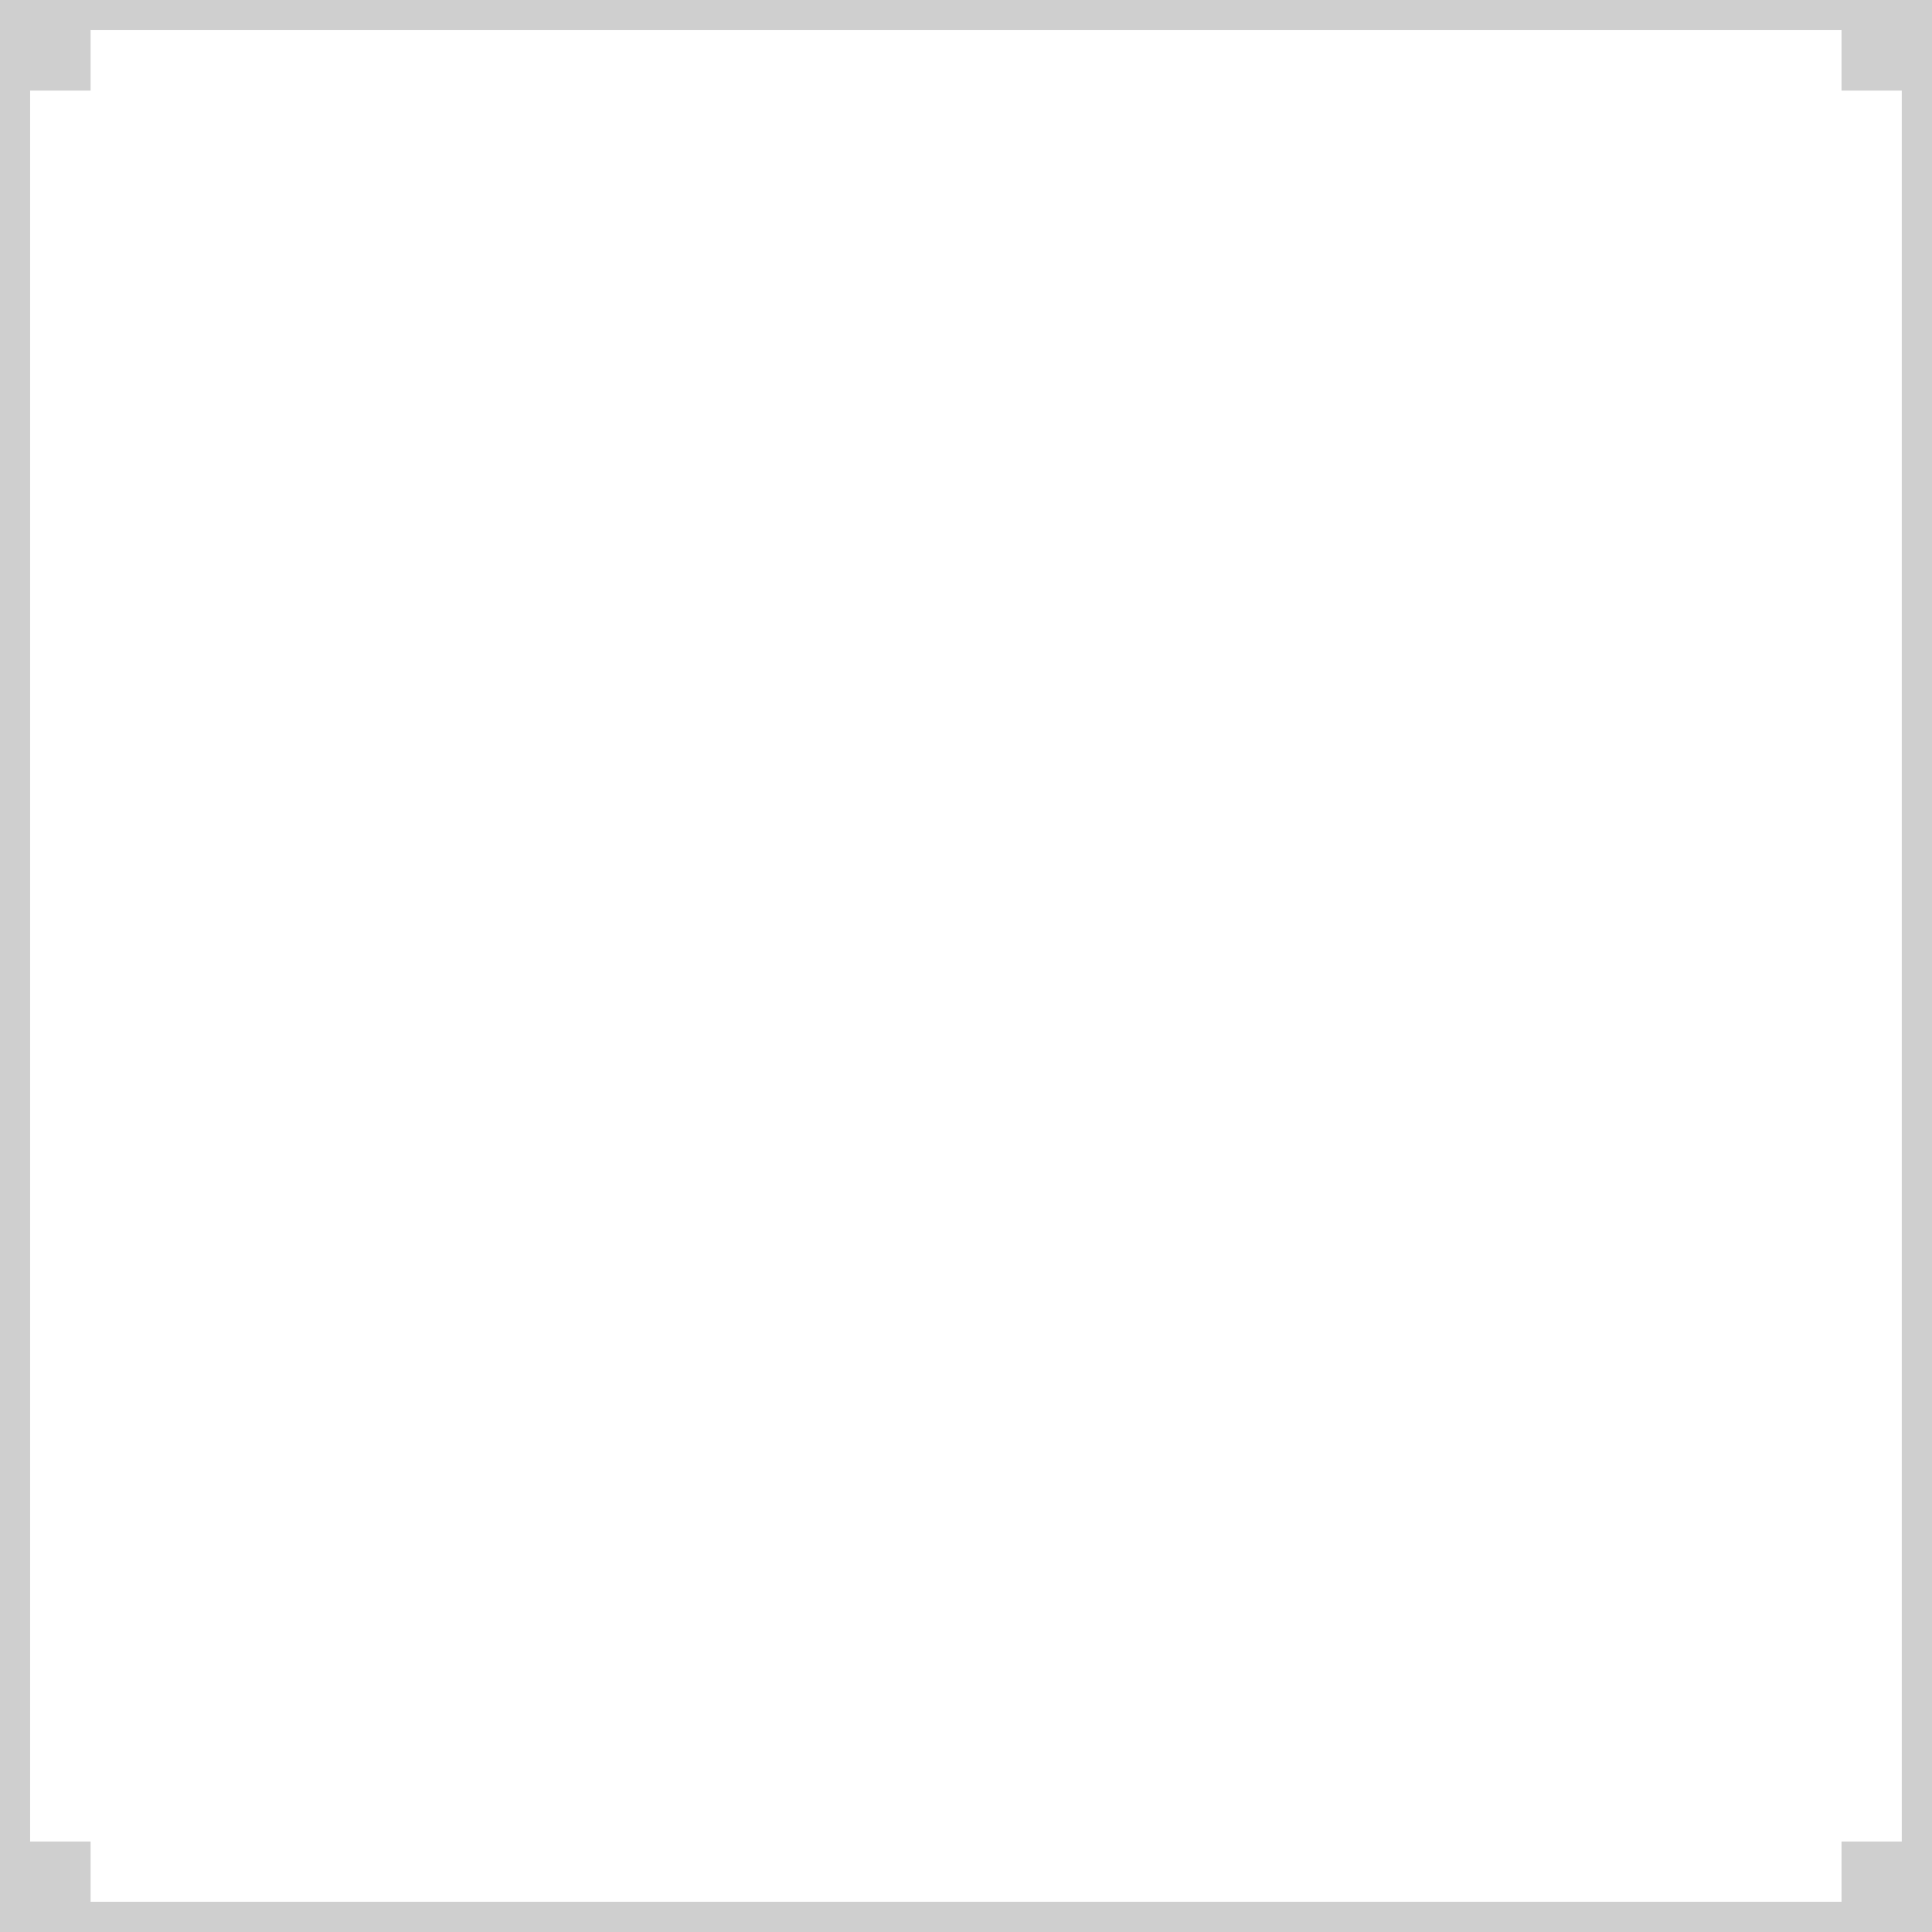
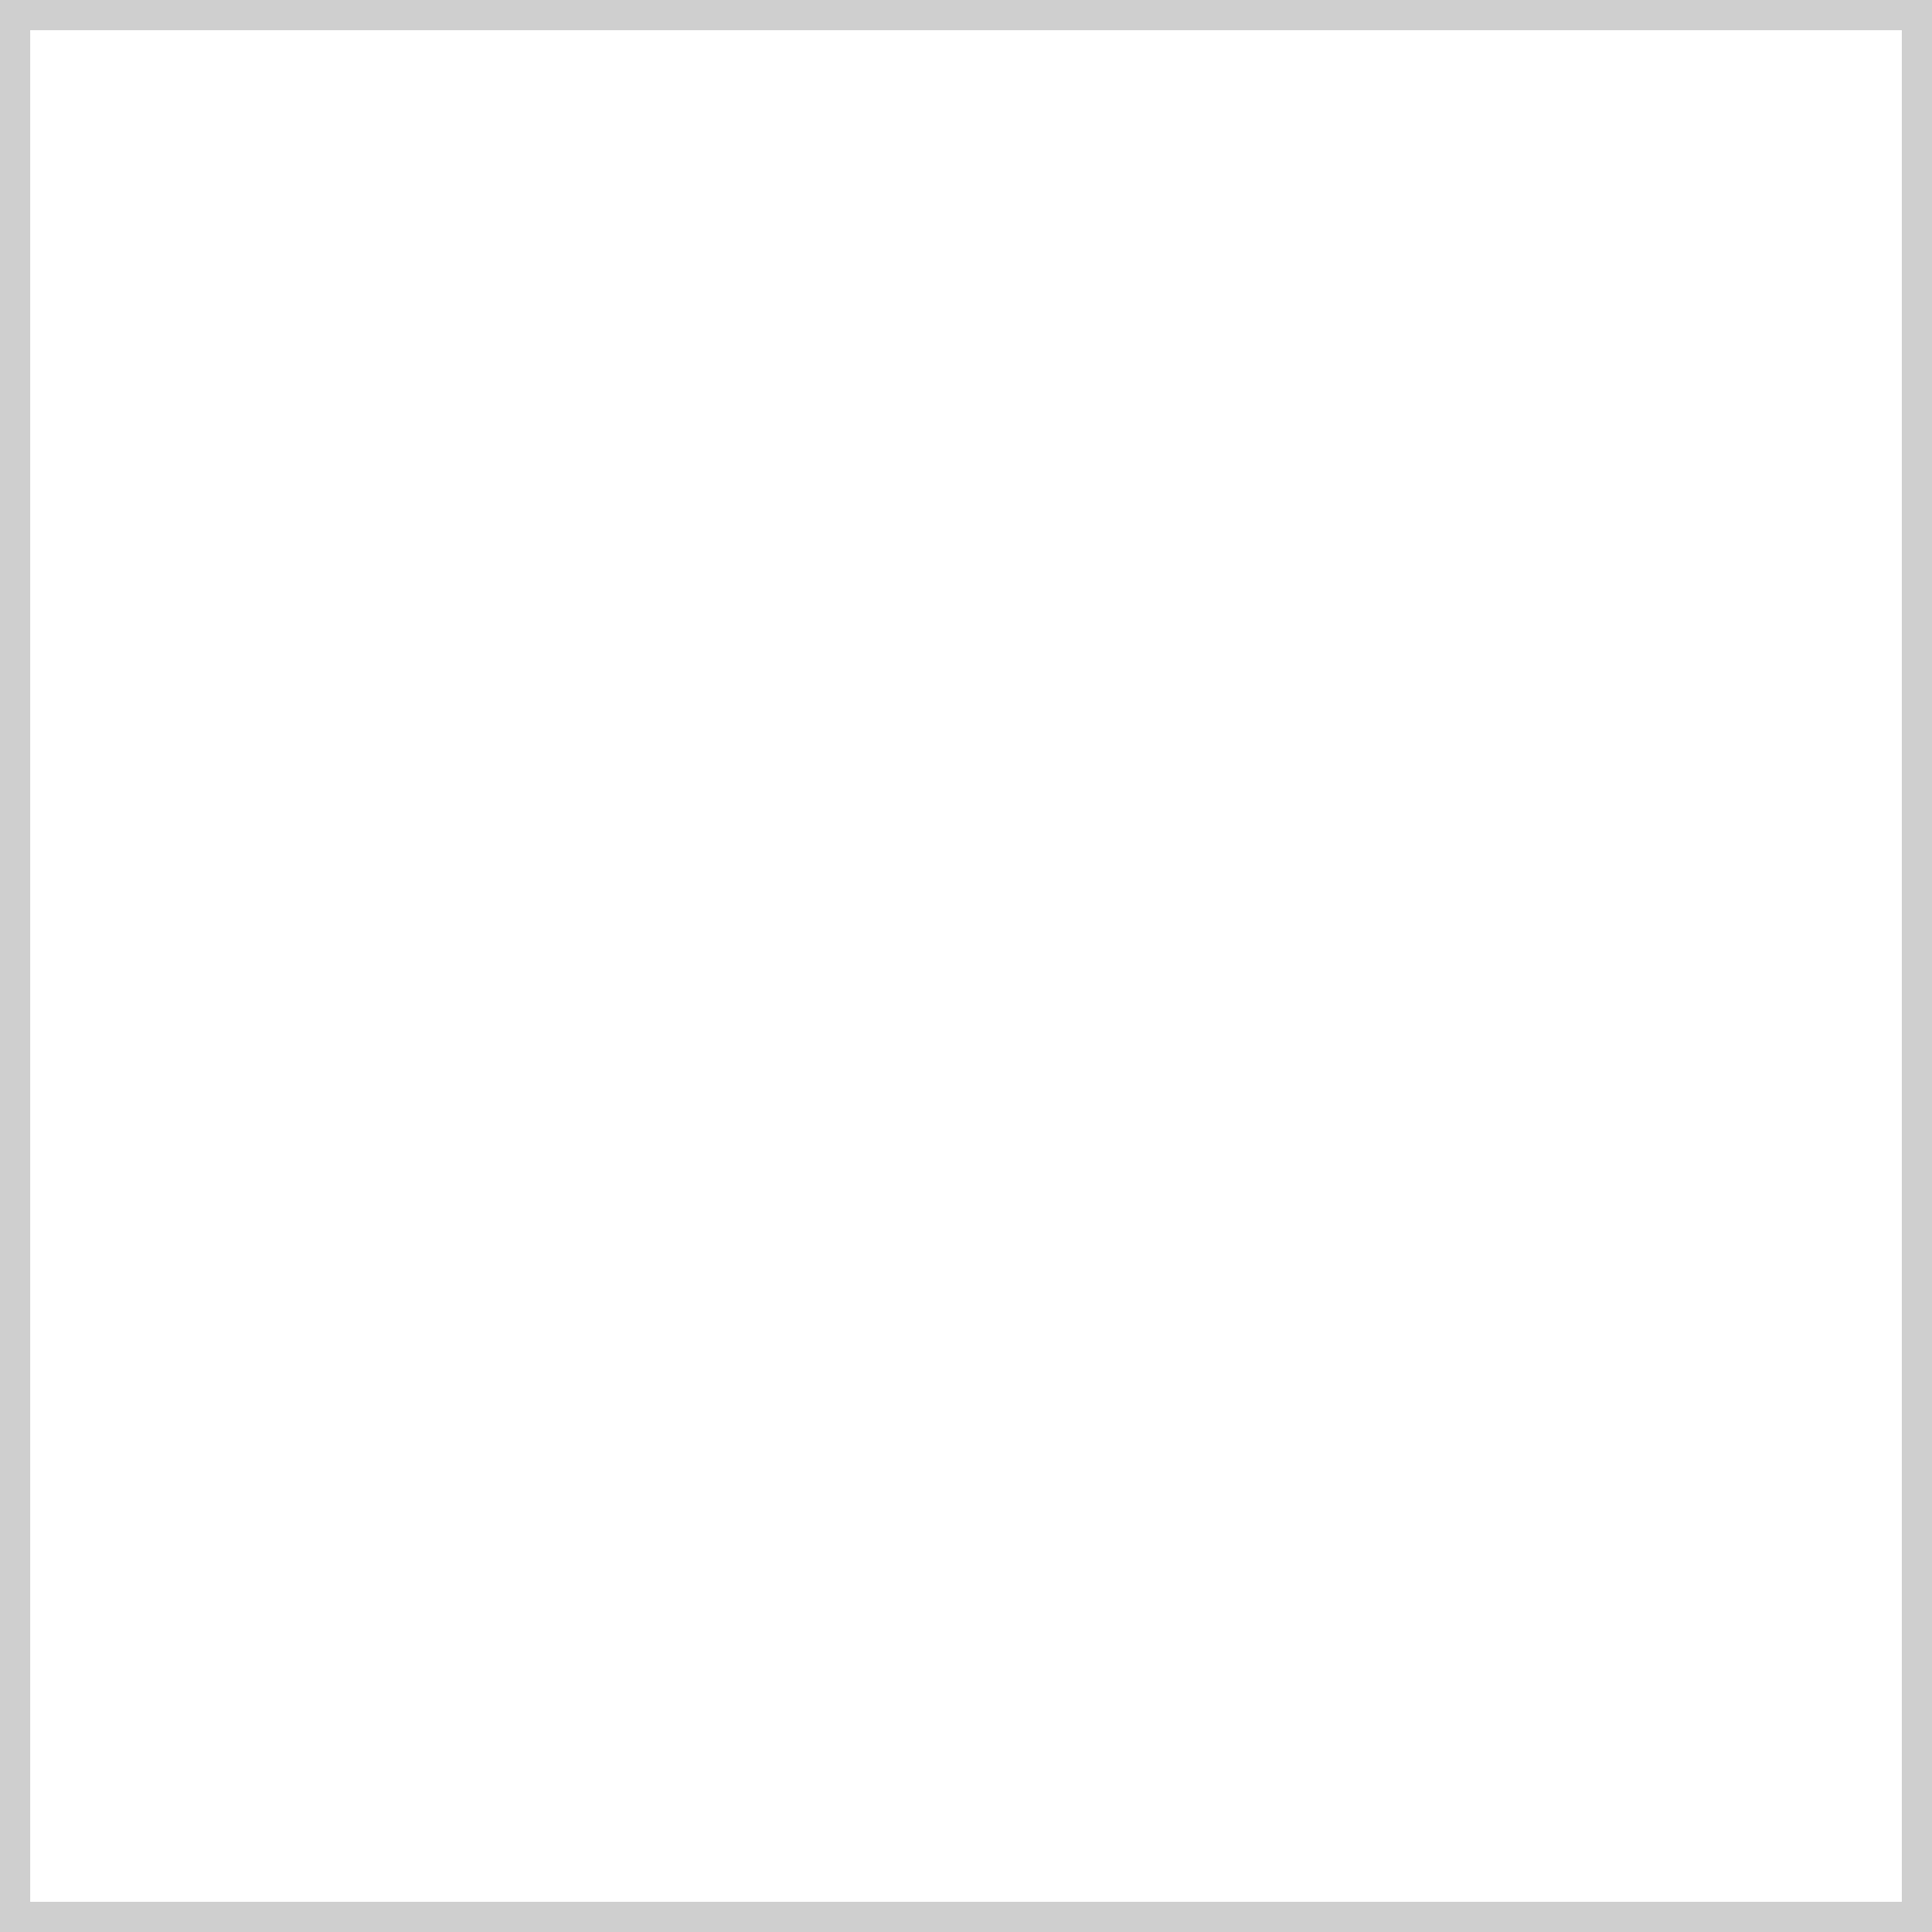
<svg xmlns="http://www.w3.org/2000/svg" viewBox="0 0 16.933 16.933" height="64" width="64">
-   <path style="line-height:normal;font-variant-ligatures:normal;font-variant-position:normal;font-variant-caps:normal;font-variant-numeric:normal;font-variant-alternates:normal;font-feature-settings:normal;text-indent:0;text-align:start;text-decoration-line:none;text-decoration-style:solid;text-decoration-color:#000;text-transform:none;text-orientation:mixed;white-space:normal;shape-padding:0;isolation:auto;mix-blend-mode:normal;solid-color:#000;solid-opacity:1" d="M-.794-.794V.794h.53V16.14h-.53v1.587H.794v-.53H16.14v.53h1.587V16.14h-.53V.794h.53V-.794H16.14v.53H.794v-.53H-.794zM.794.264H16.14v.53h.528V16.14h-.528v.528H.794v-.528h-.53V.794h.53v-.53z" color="#000" font-weight="400" font-family="sans-serif" overflow="visible" fill="#050505" fill-opacity=".188" />
+   <path style="fill:#050505;fill-opacity:.188;stroke-width:3.78;-inkscape-stroke:none;stop-color:#000;font-variation-settings:normal;opacity:1;vector-effect:none;stroke-linecap:butt;stroke-linejoin:miter;stroke-miterlimit:4;stroke-dasharray:none;stroke-dashoffset:0;stroke-opacity:1;stop-opacity:1" d="M-1-1v66h66V-1H-1zm2 2h62v62H1V1z" transform="scale(.26458)" />
</svg>
